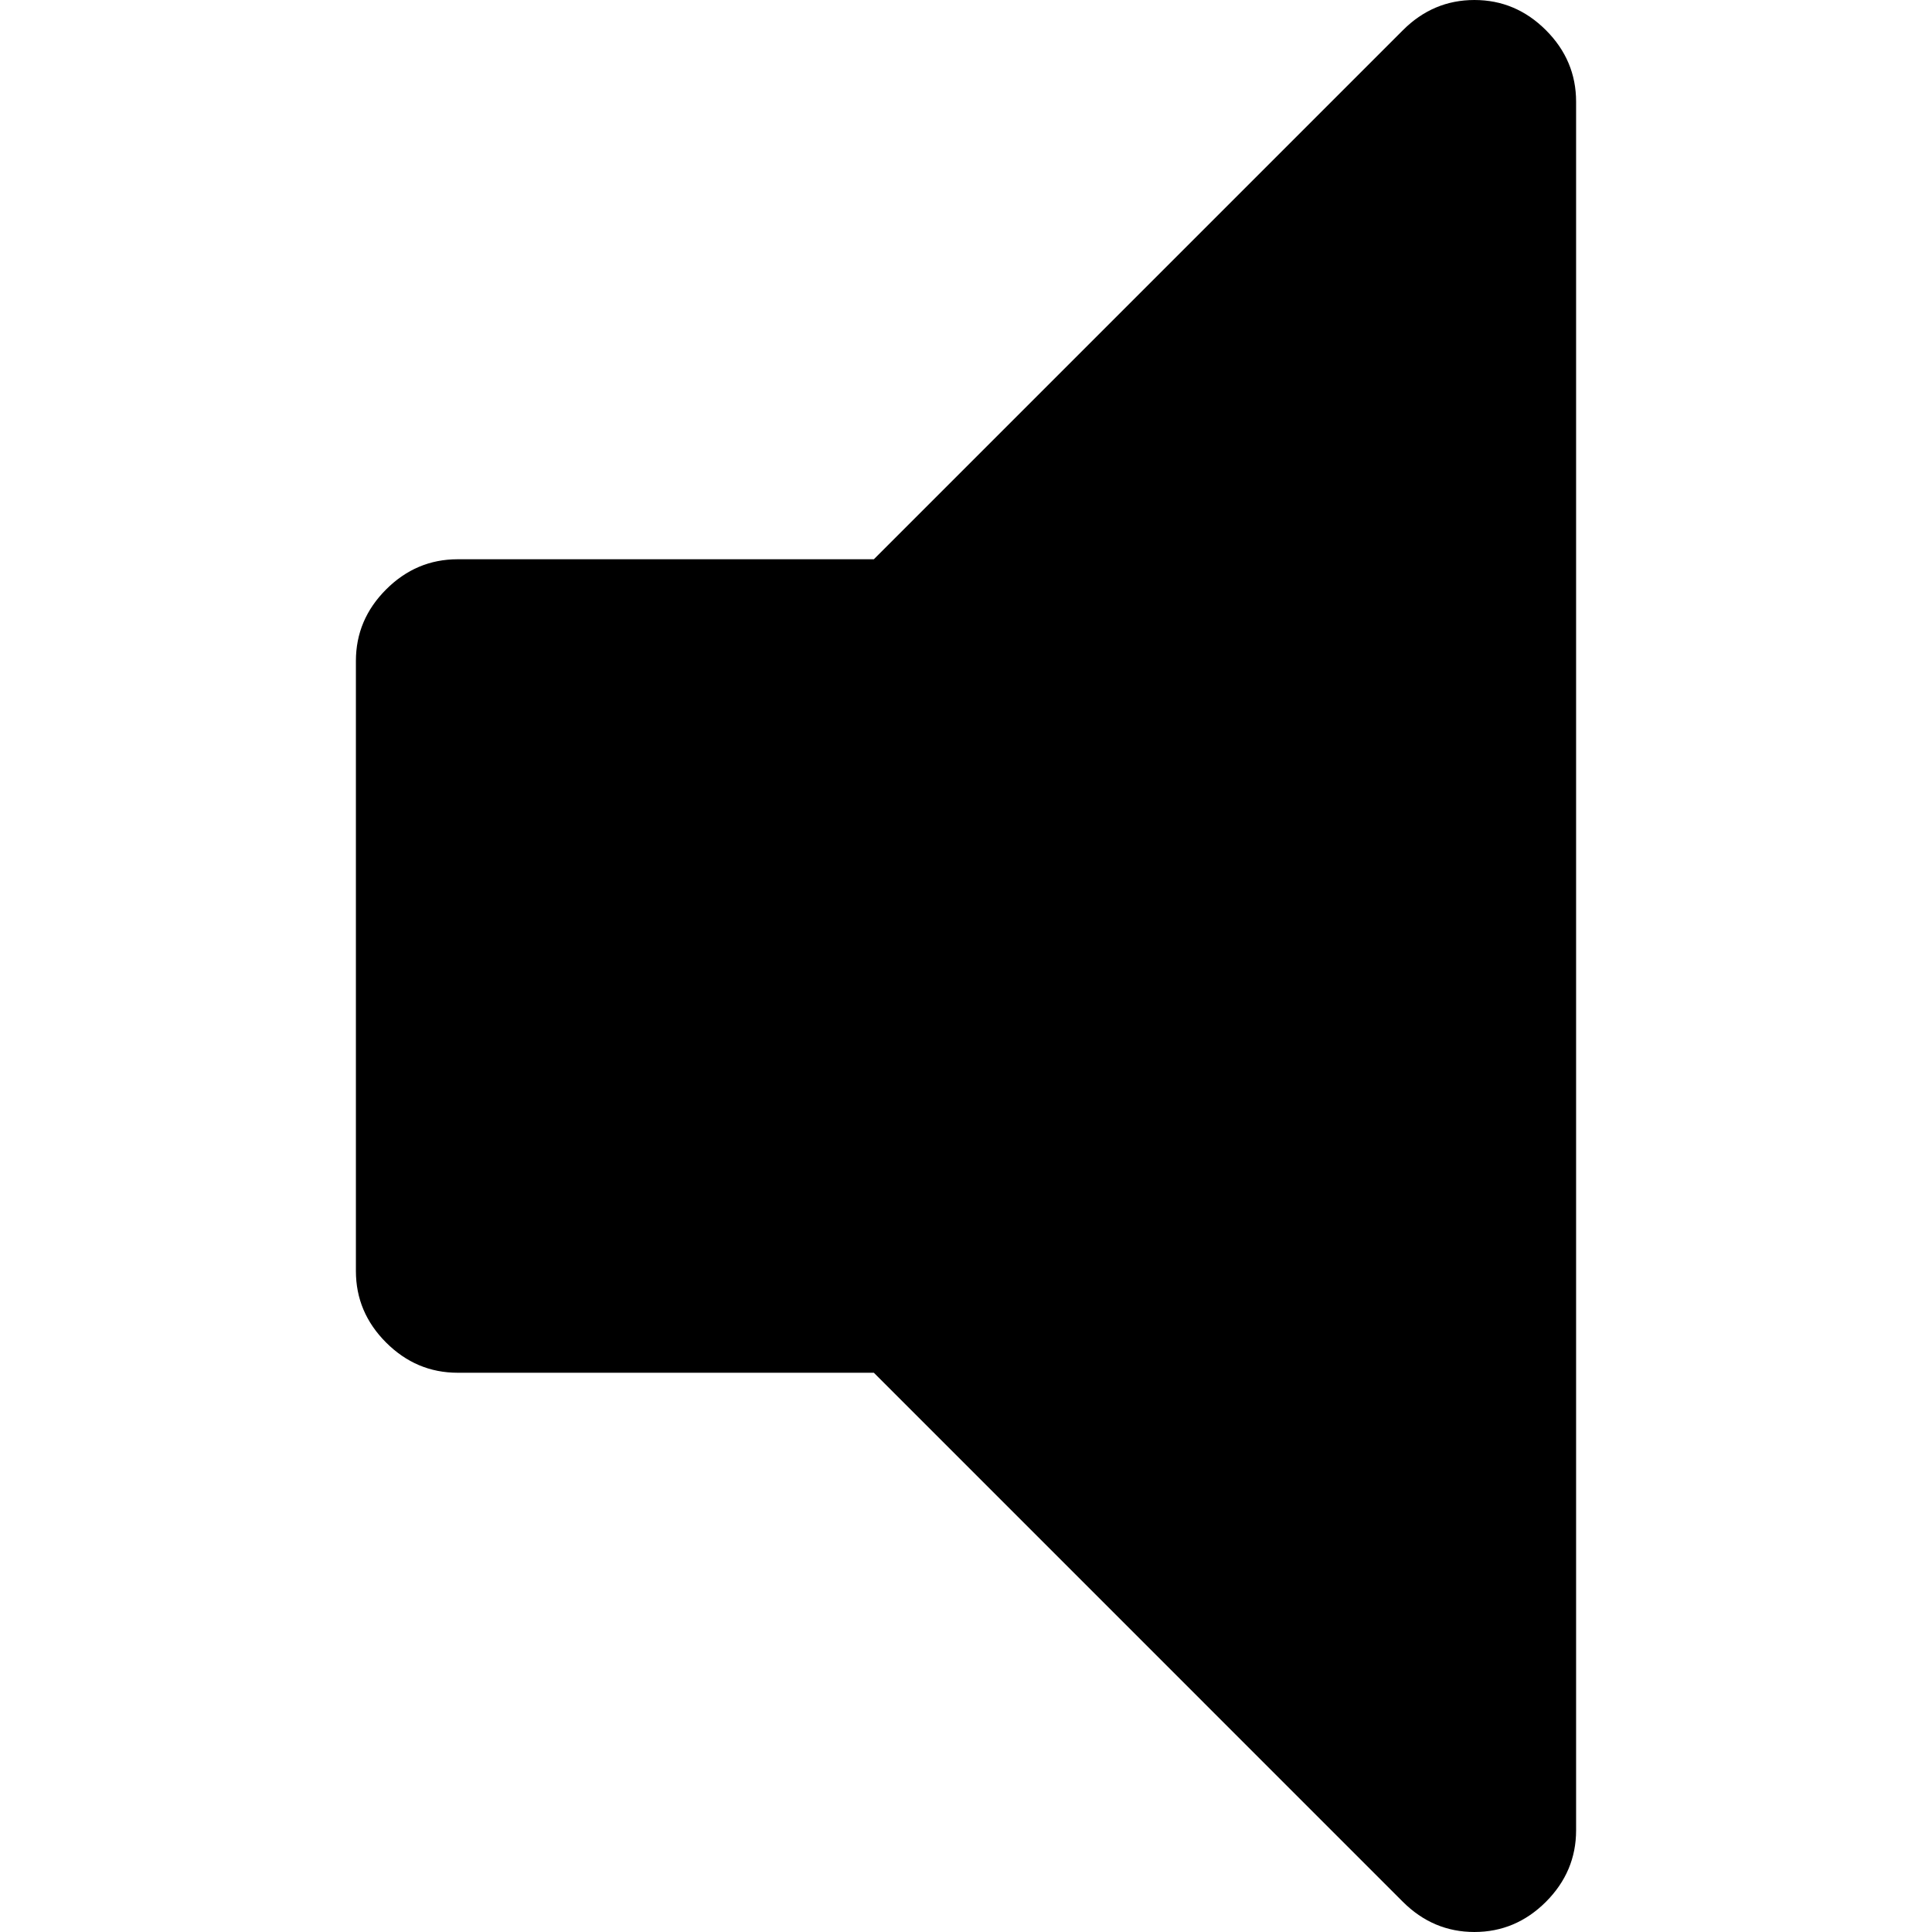
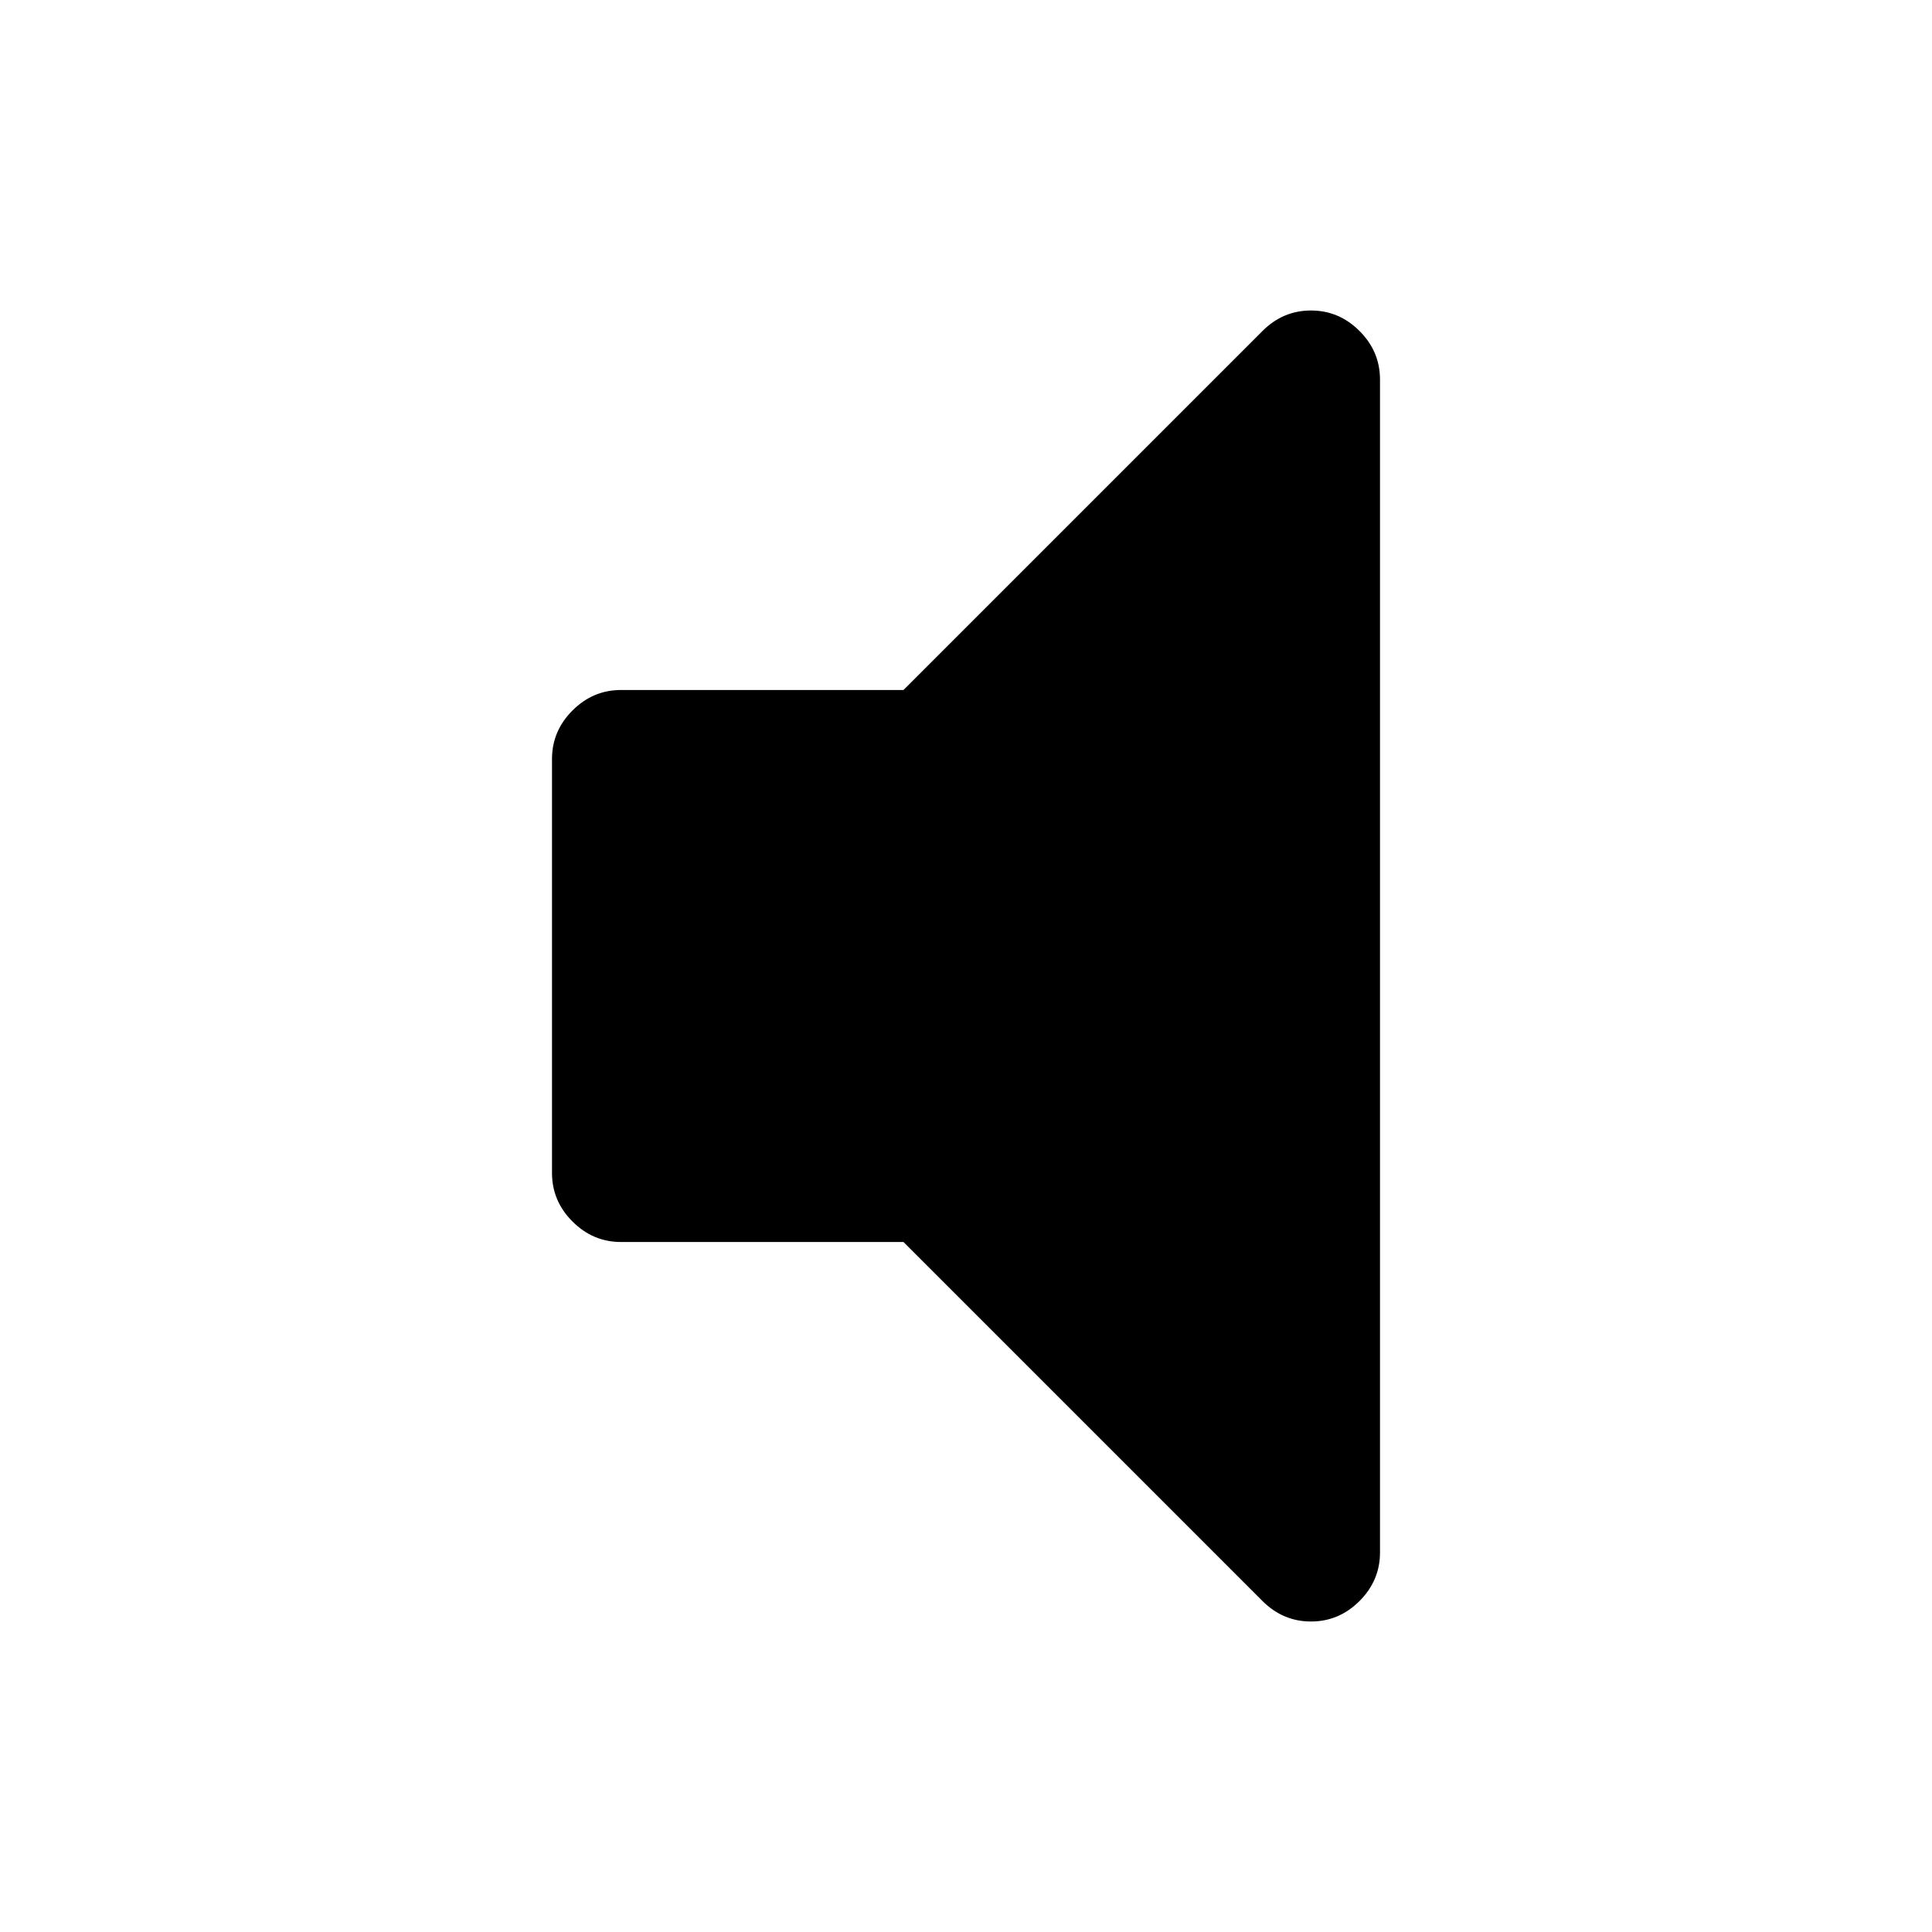
- <svg xmlns="http://www.w3.org/2000/svg" version="1.1" id="Capa_1" x="0px" y="0px" width="347.182px" height="347.182px" viewBox="0 0 347.182 347.182" style="enable-background:new 0 0 347.182 347.182;" xml:space="preserve">
-   <g>
-     <path d="M277.808,5.426C274.187,1.809,269.902,0,264.954,0c-4.945,0-9.233,1.809-12.847,5.426L157.034,100.5H82.233   c-4.952,0-9.235,1.809-12.851,5.424c-3.617,3.621-5.426,7.901-5.426,12.85v109.634c0,4.948,1.809,9.232,5.426,12.847   c3.619,3.617,7.902,5.428,12.851,5.428h74.798l95.07,95.077c3.62,3.61,7.904,5.421,12.847,5.421c4.955,0,9.236-1.811,12.854-5.421   c3.613-3.617,5.424-7.901,5.424-12.847V18.276C283.225,13.328,281.421,9.042,277.808,5.426z" />
-   </g>
-   <g>
- </g>
-   <g>
- </g>
-   <g>
- </g>
-   <g>
- </g>
-   <g>
- </g>
-   <g>
- </g>
-   <g>
- </g>
-   <g>
- </g>
-   <g>
- </g>
-   <g>
- </g>
-   <g>
- </g>
-   <g>
- </g>
-   <g>
- </g>
-   <g>
- </g>
-   <g>
- </g>
+ <svg xmlns="http://www.w3.org/2000/svg" width="1792" height="1792" viewBox="0 0 1792 1792">
+   <path d="M1280 352v1088q0 26-19 45t-45 19-45-19l-333-333h-262q-26 0-45-19t-19-45v-384q0-26 19-45t45-19h262l333-333q19-19 45-19t45 19 19 45z" />
</svg>
